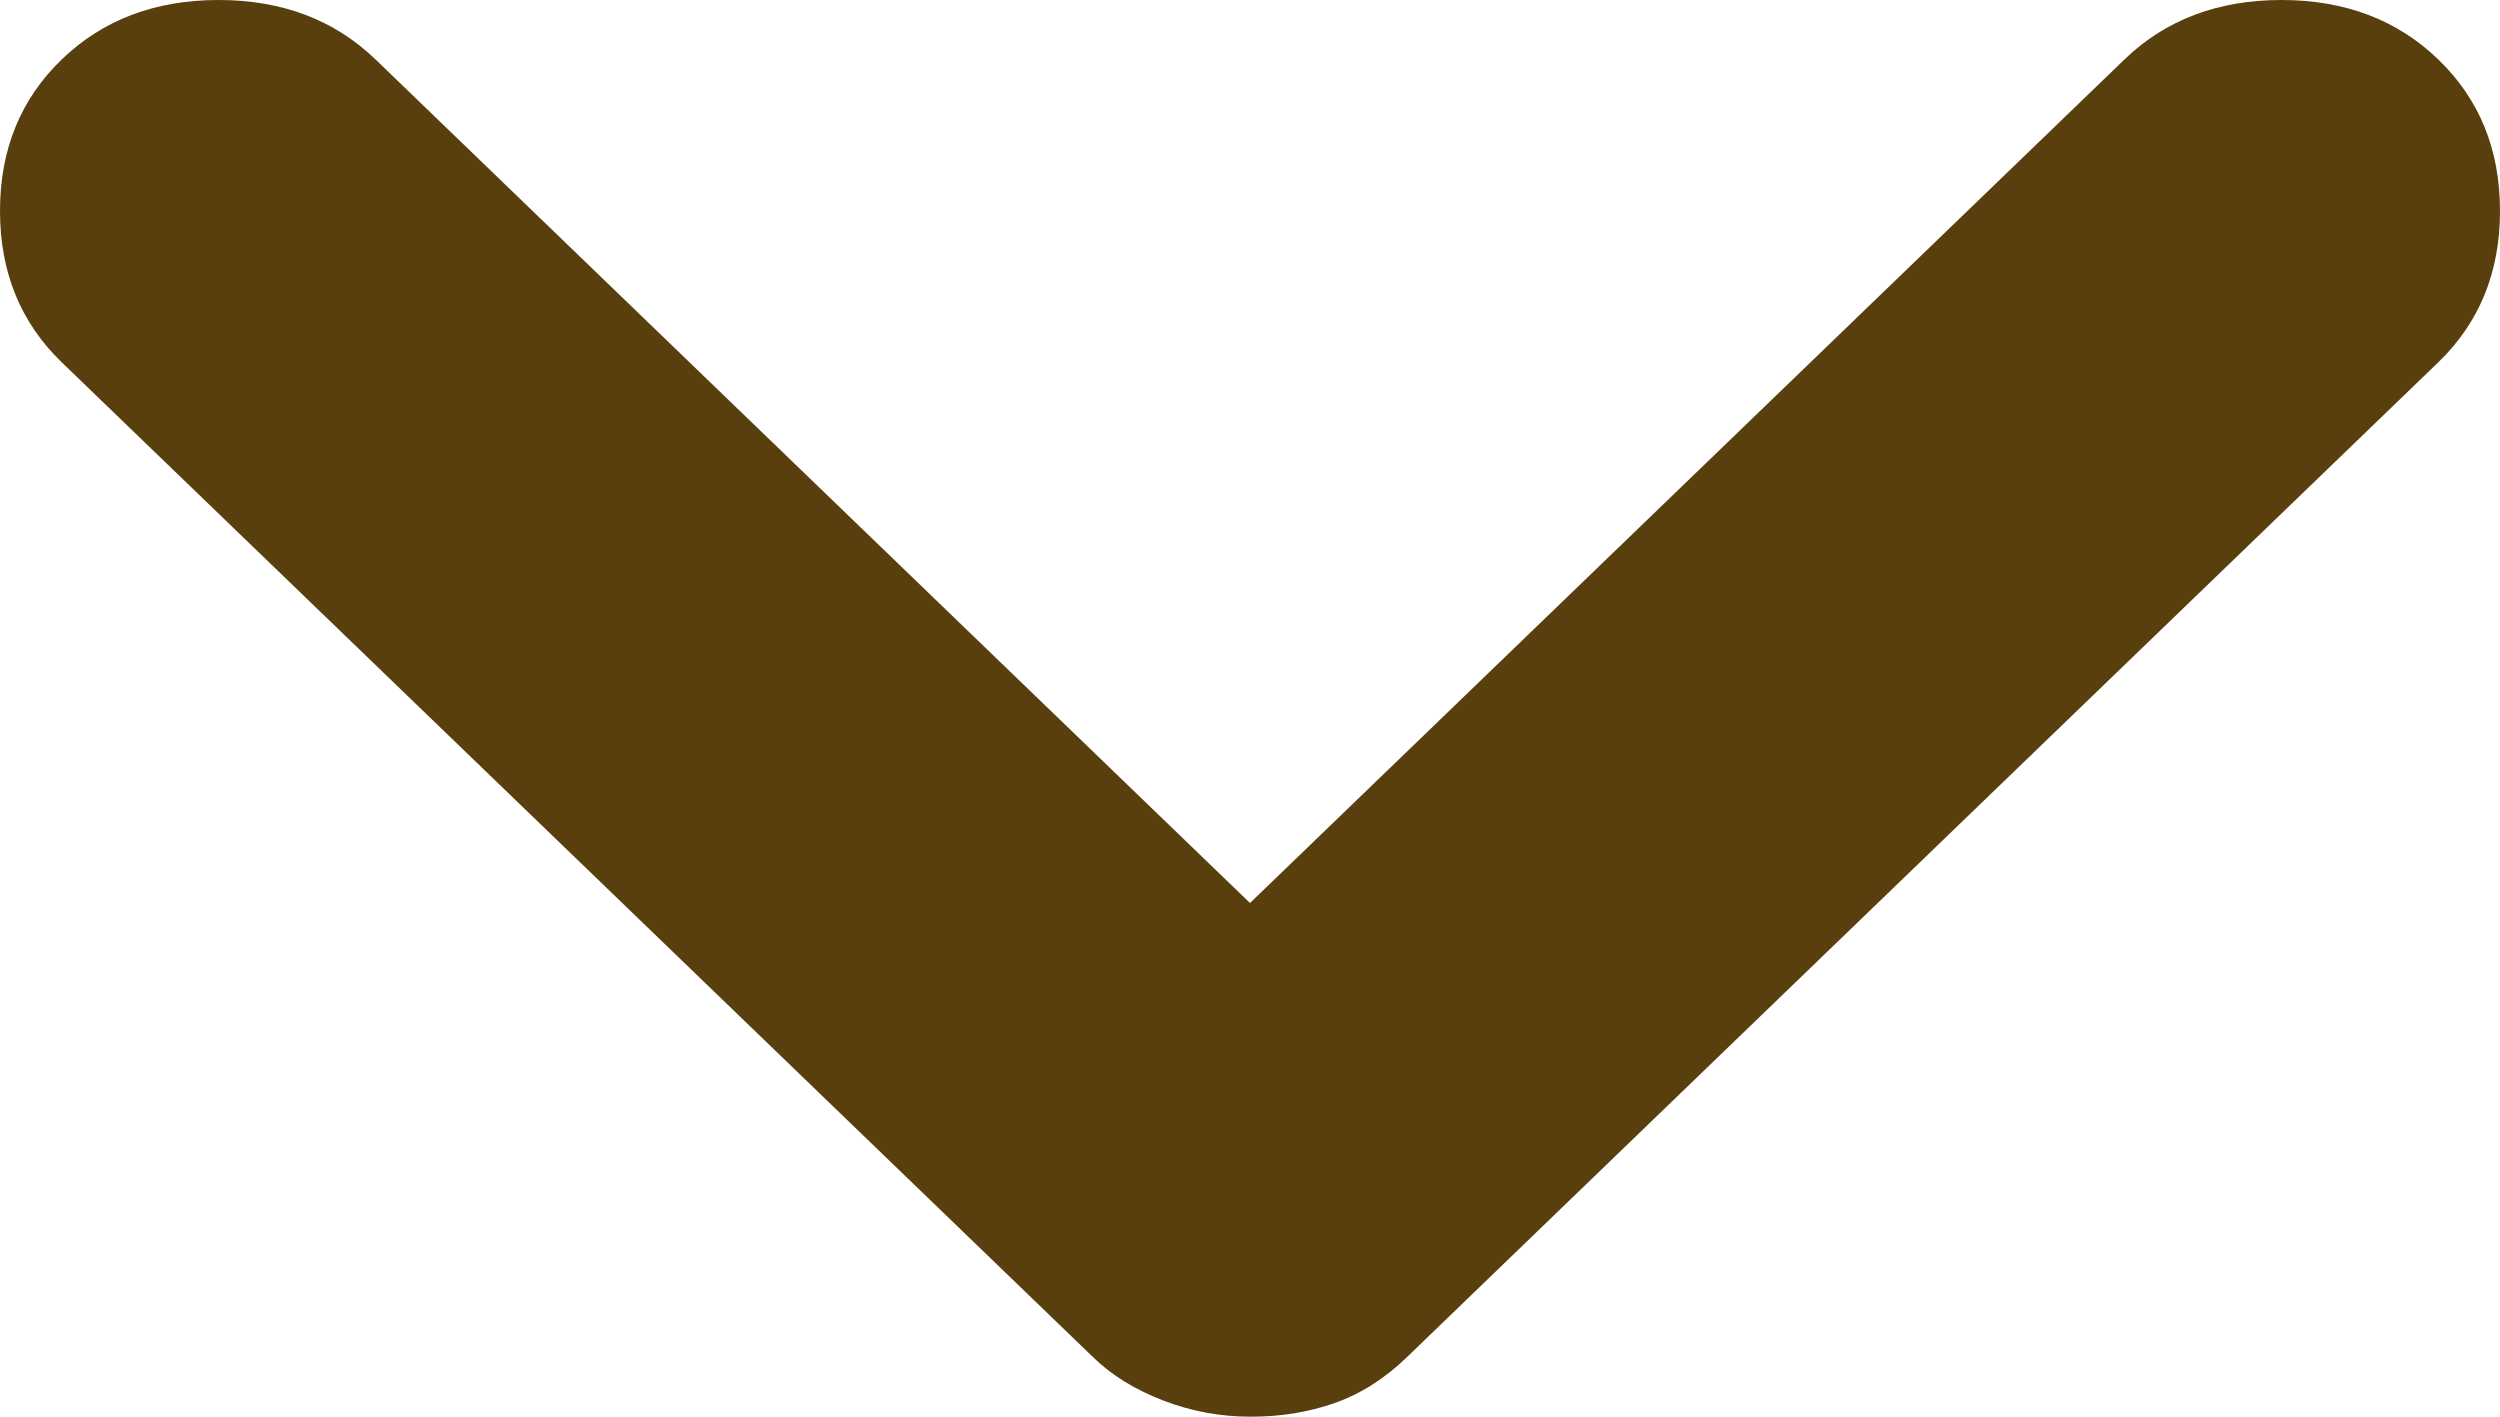
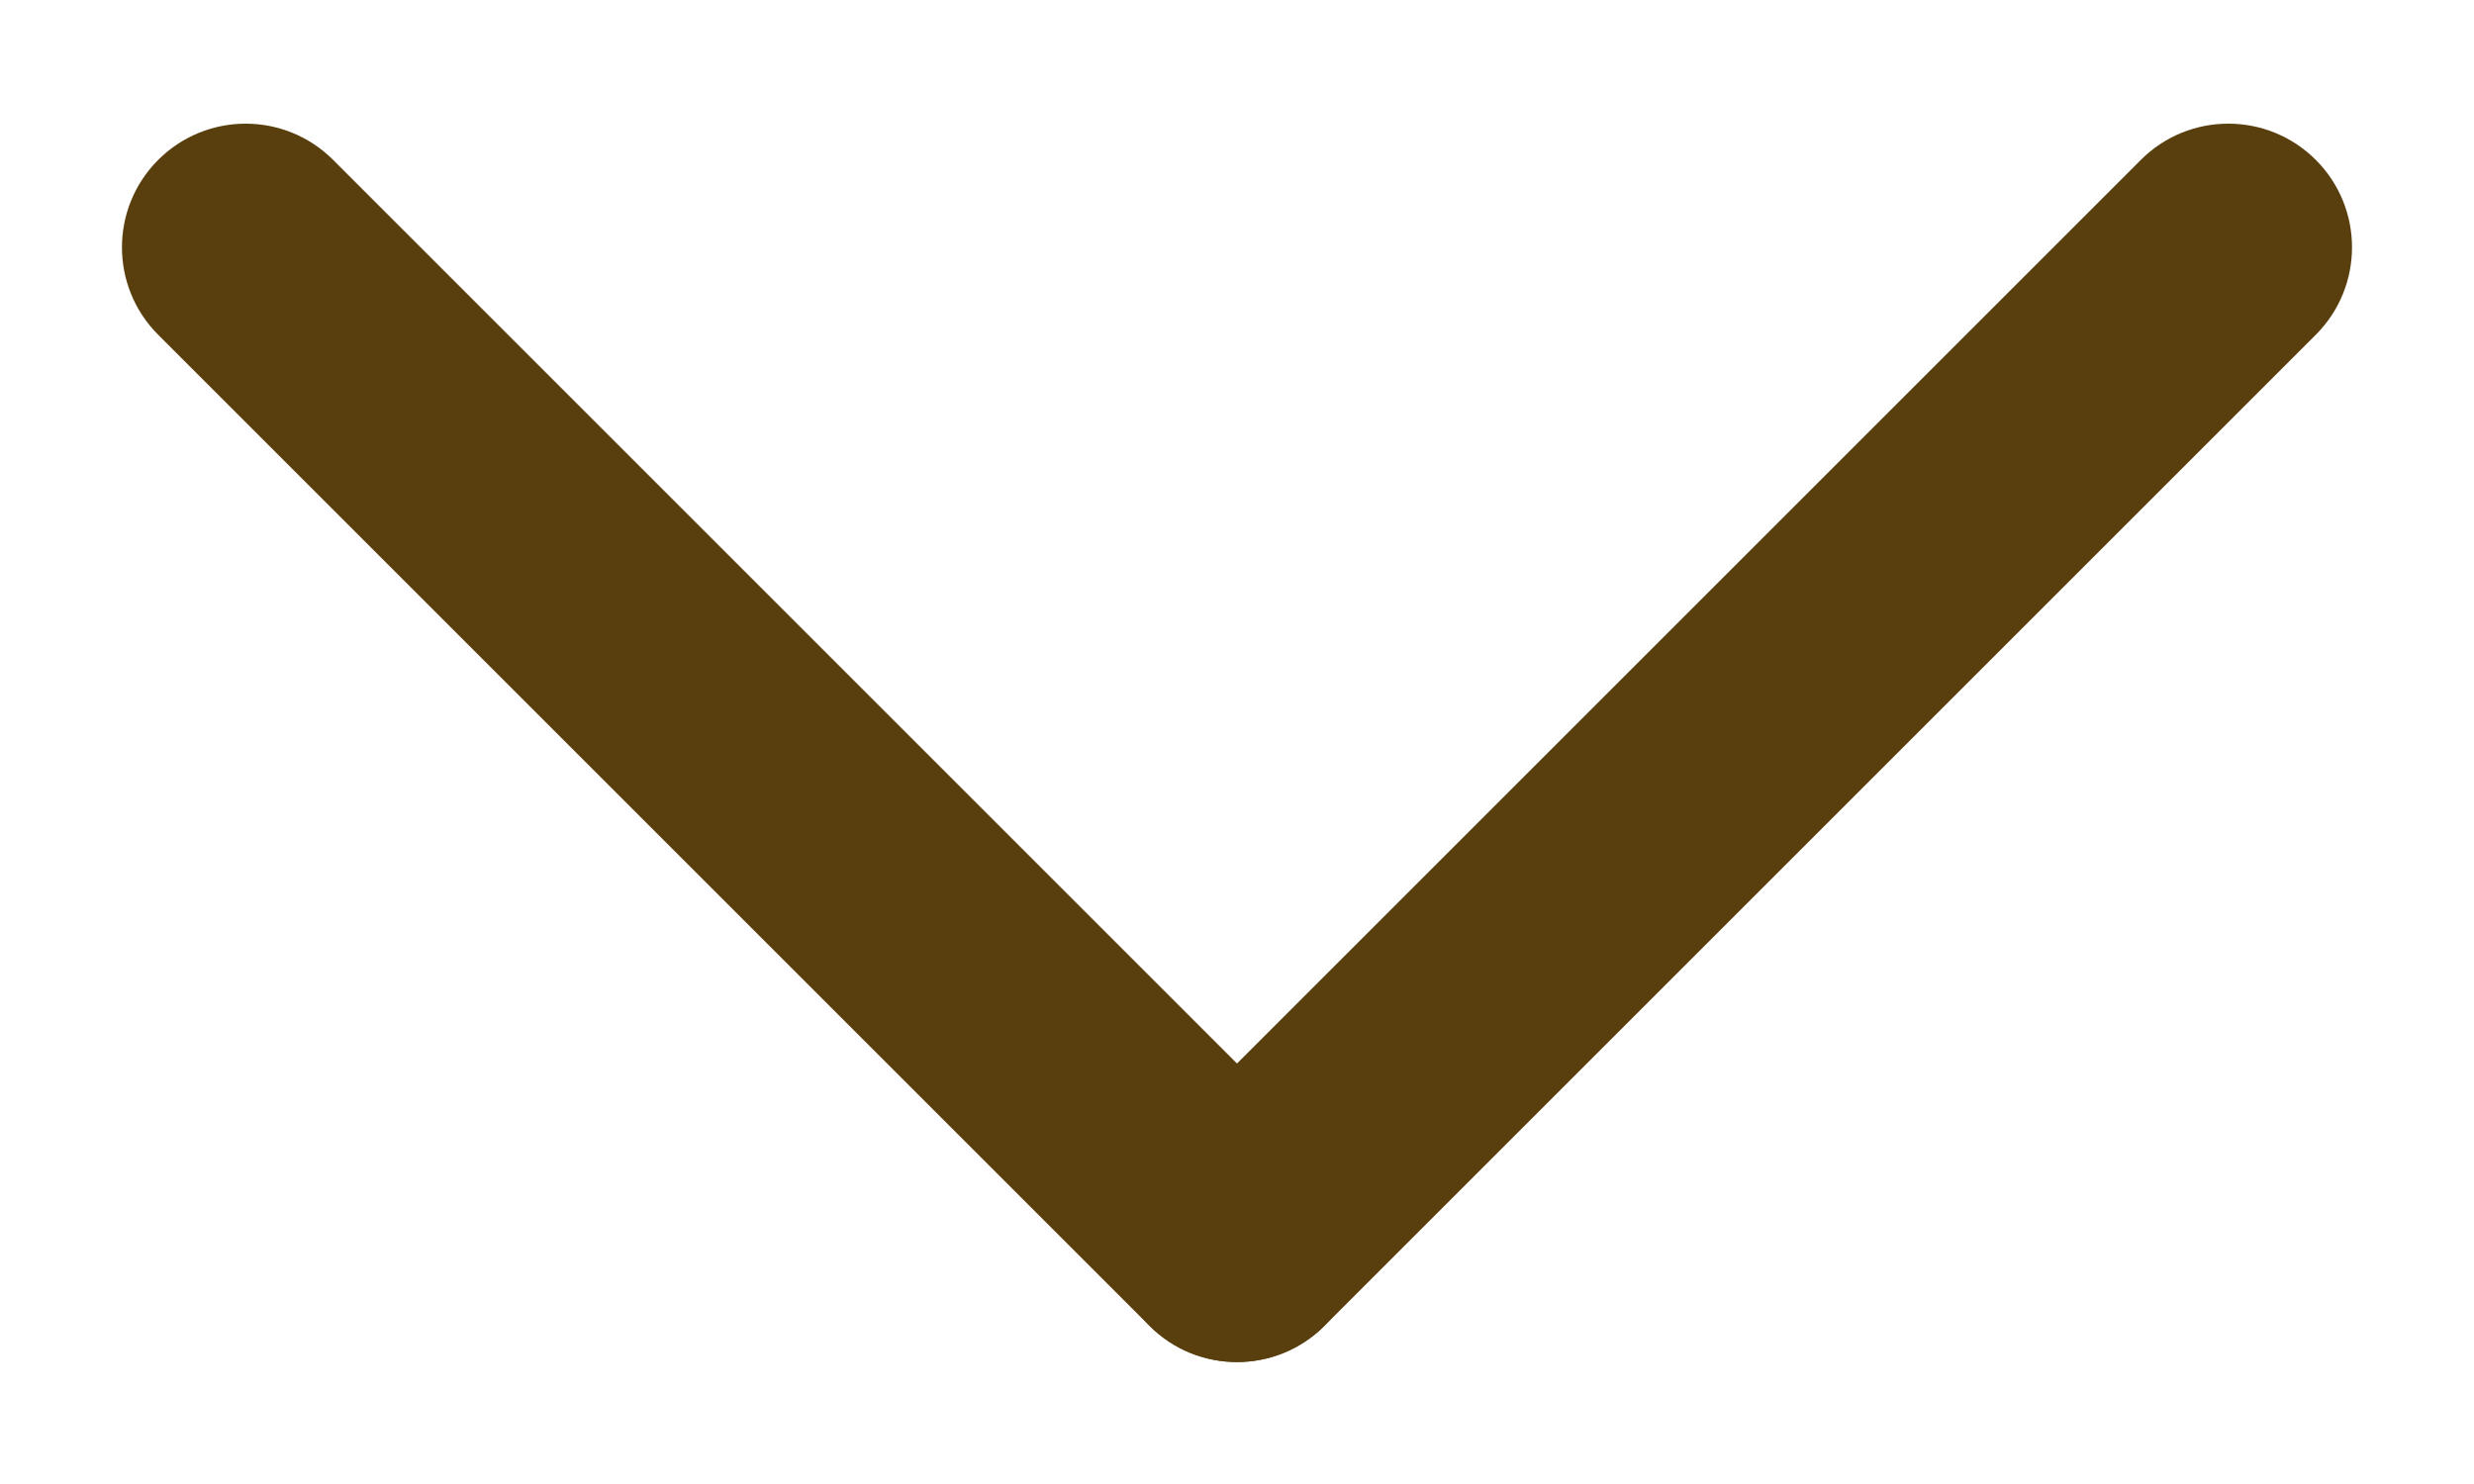
- <svg xmlns="http://www.w3.org/2000/svg" width="30" height="17" viewBox="0 0 30 17" fill="none">
-   <path d="M15 17C14.641 17 14.293 16.935 13.956 16.805C13.619 16.675 13.339 16.503 13.117 16.286L0.74 4.347C0.247 3.871 0 3.266 0 2.531C0 1.795 0.247 1.19 0.74 0.714C1.233 0.238 1.861 0 2.623 0C3.386 0 4.013 0.238 4.507 0.714L15 10.836L25.493 0.714C25.986 0.238 26.614 0 27.377 0C28.139 0 28.767 0.238 29.26 0.714C29.753 1.19 30 1.795 30 2.531C30 3.266 29.753 3.871 29.26 4.347L16.883 16.286C16.614 16.546 16.323 16.73 16.009 16.839C15.695 16.948 15.359 17.002 15 17Z" fill="#593F0D" />
+ <svg xmlns="http://www.w3.org/2000/svg" width="30" height="18" viewBox="0 0 30 18" fill="none">
+   <rect x="2.979" y="0.879" width="20" height="3" rx="1.5" transform="rotate(45 2.97925 0.878662)" fill="#593F0D" />
+   <rect x="29.142" y="3" width="20" height="3" rx="1.5" transform="rotate(135 29.1421 3)" fill="#593F0D" />
</svg>
